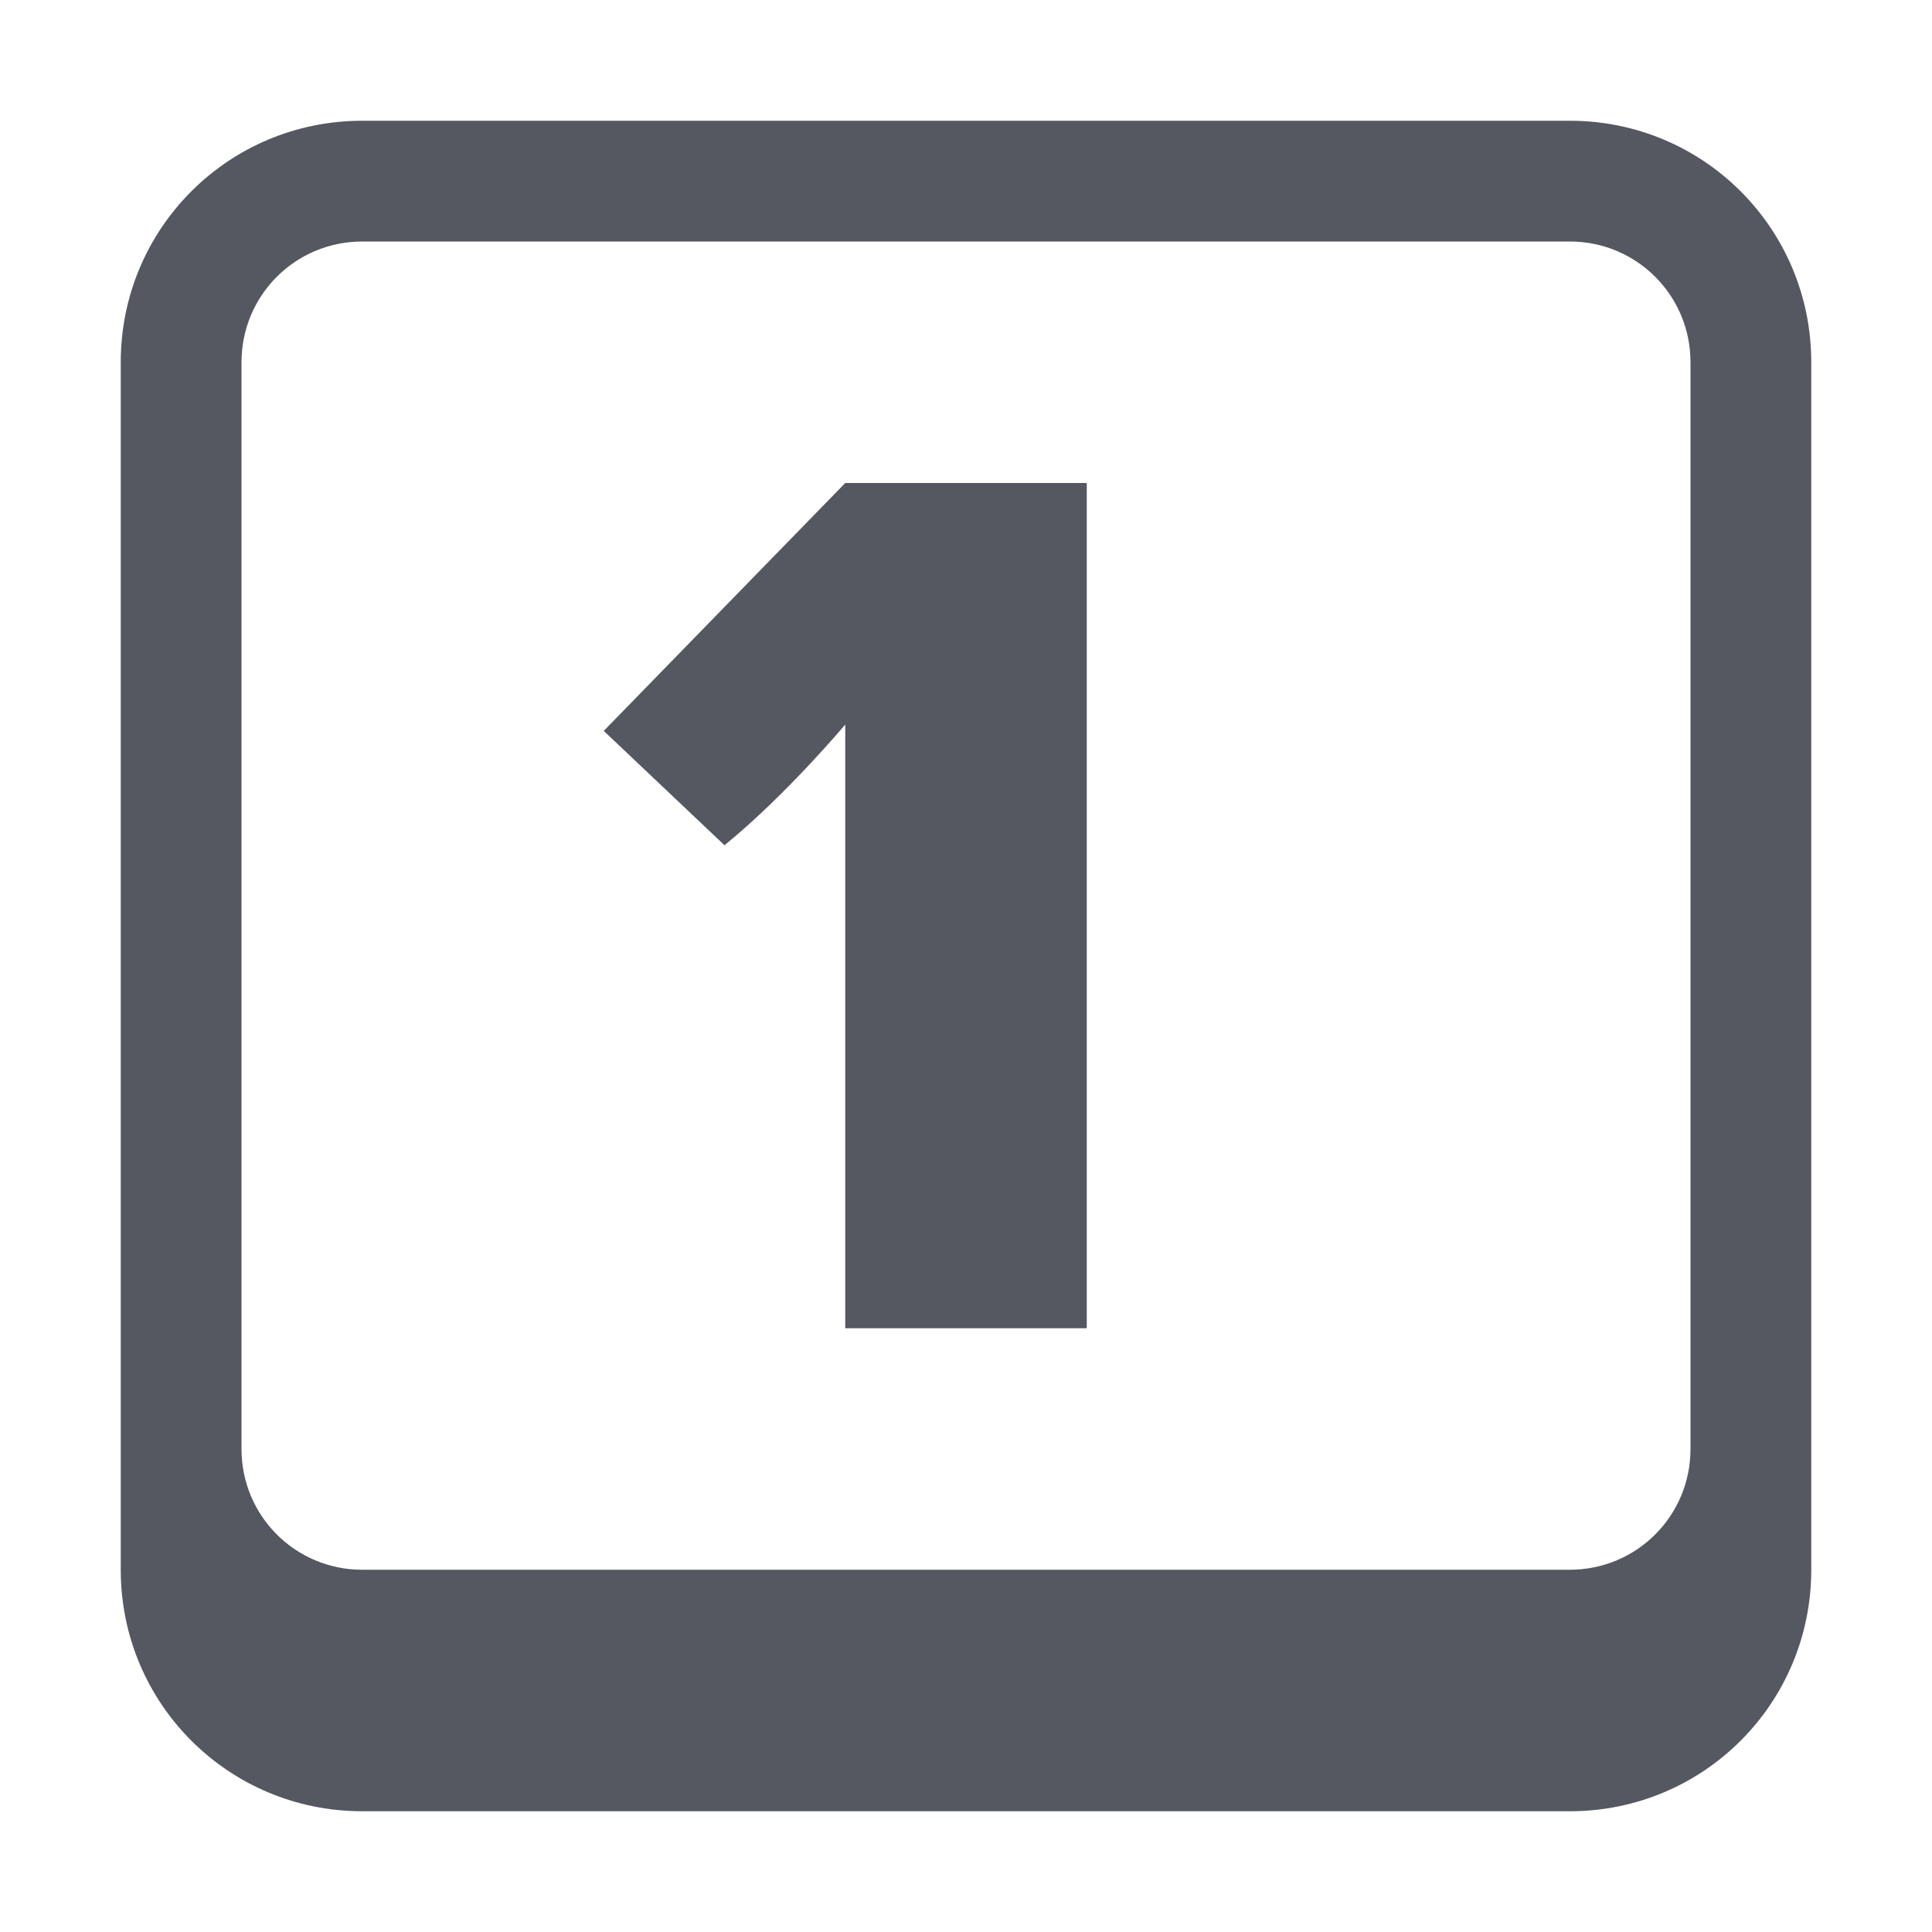
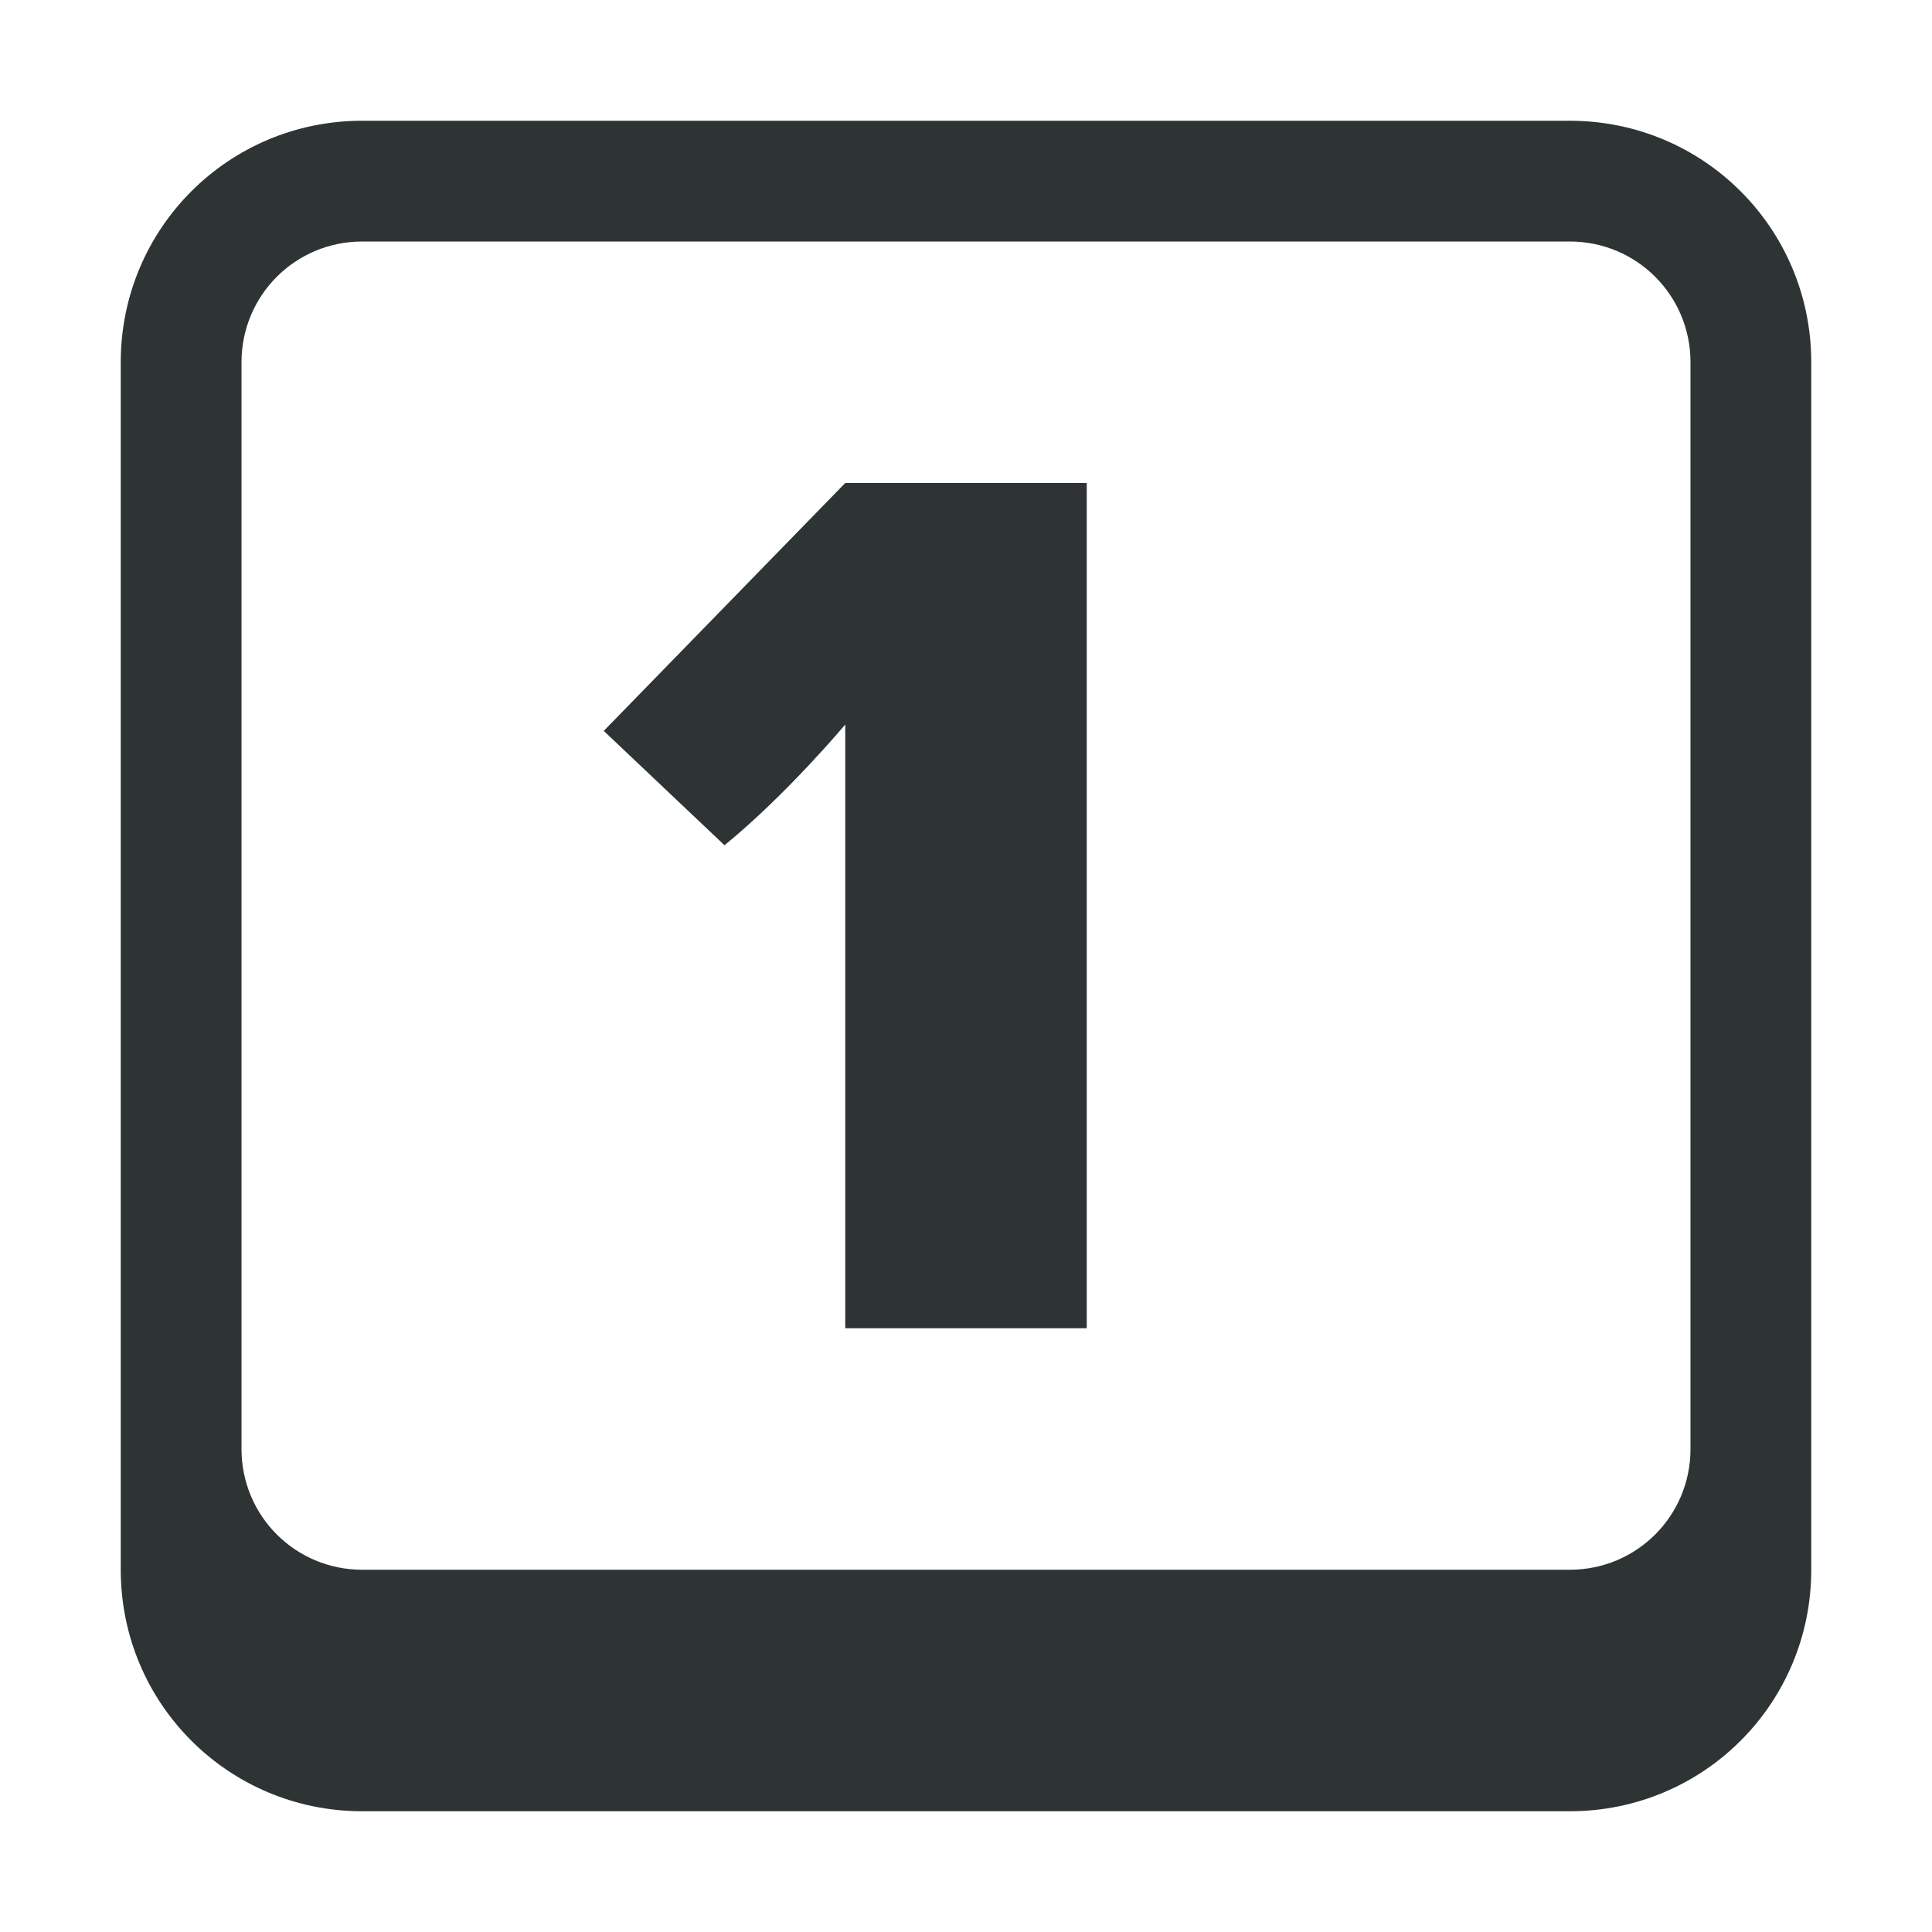
<svg xmlns="http://www.w3.org/2000/svg" viewBox="0 0 16 16">
-   <path d="M3 1c-1.108 0-2 .892-2 2v10c0 1.108.892 2 2 2h10c1.108 0 2-.892 2-2V3c0-1.108-.892-2-2-2H3zm0 1h10c.554 0 1 .446 1 1v9c0 .554-.446 1-1 1H3c-.554 0-1-.446-1-1V3c0-.554.446-1 1-1zm4 2L5 6.053 6 7c.515-.42 1-1 1-1v5h2V4H7z" style="marker:none" fill="#555761" />
+   <path d="M3 1c-1.108 0-2 .892-2 2v10c0 1.108.892 2 2 2h10c1.108 0 2-.892 2-2V3c0-1.108-.892-2-2-2H3zm0 1h10c.554 0 1 .446 1 1v9c0 .554-.446 1-1 1H3c-.554 0-1-.446-1-1V3c0-.554.446-1 1-1zm4 2L5 6.053 6 7c.515-.42 1-1 1-1v5h2V4H7z" style="marker:none" fill="currentColor" color="#2e3434" />
</svg>
